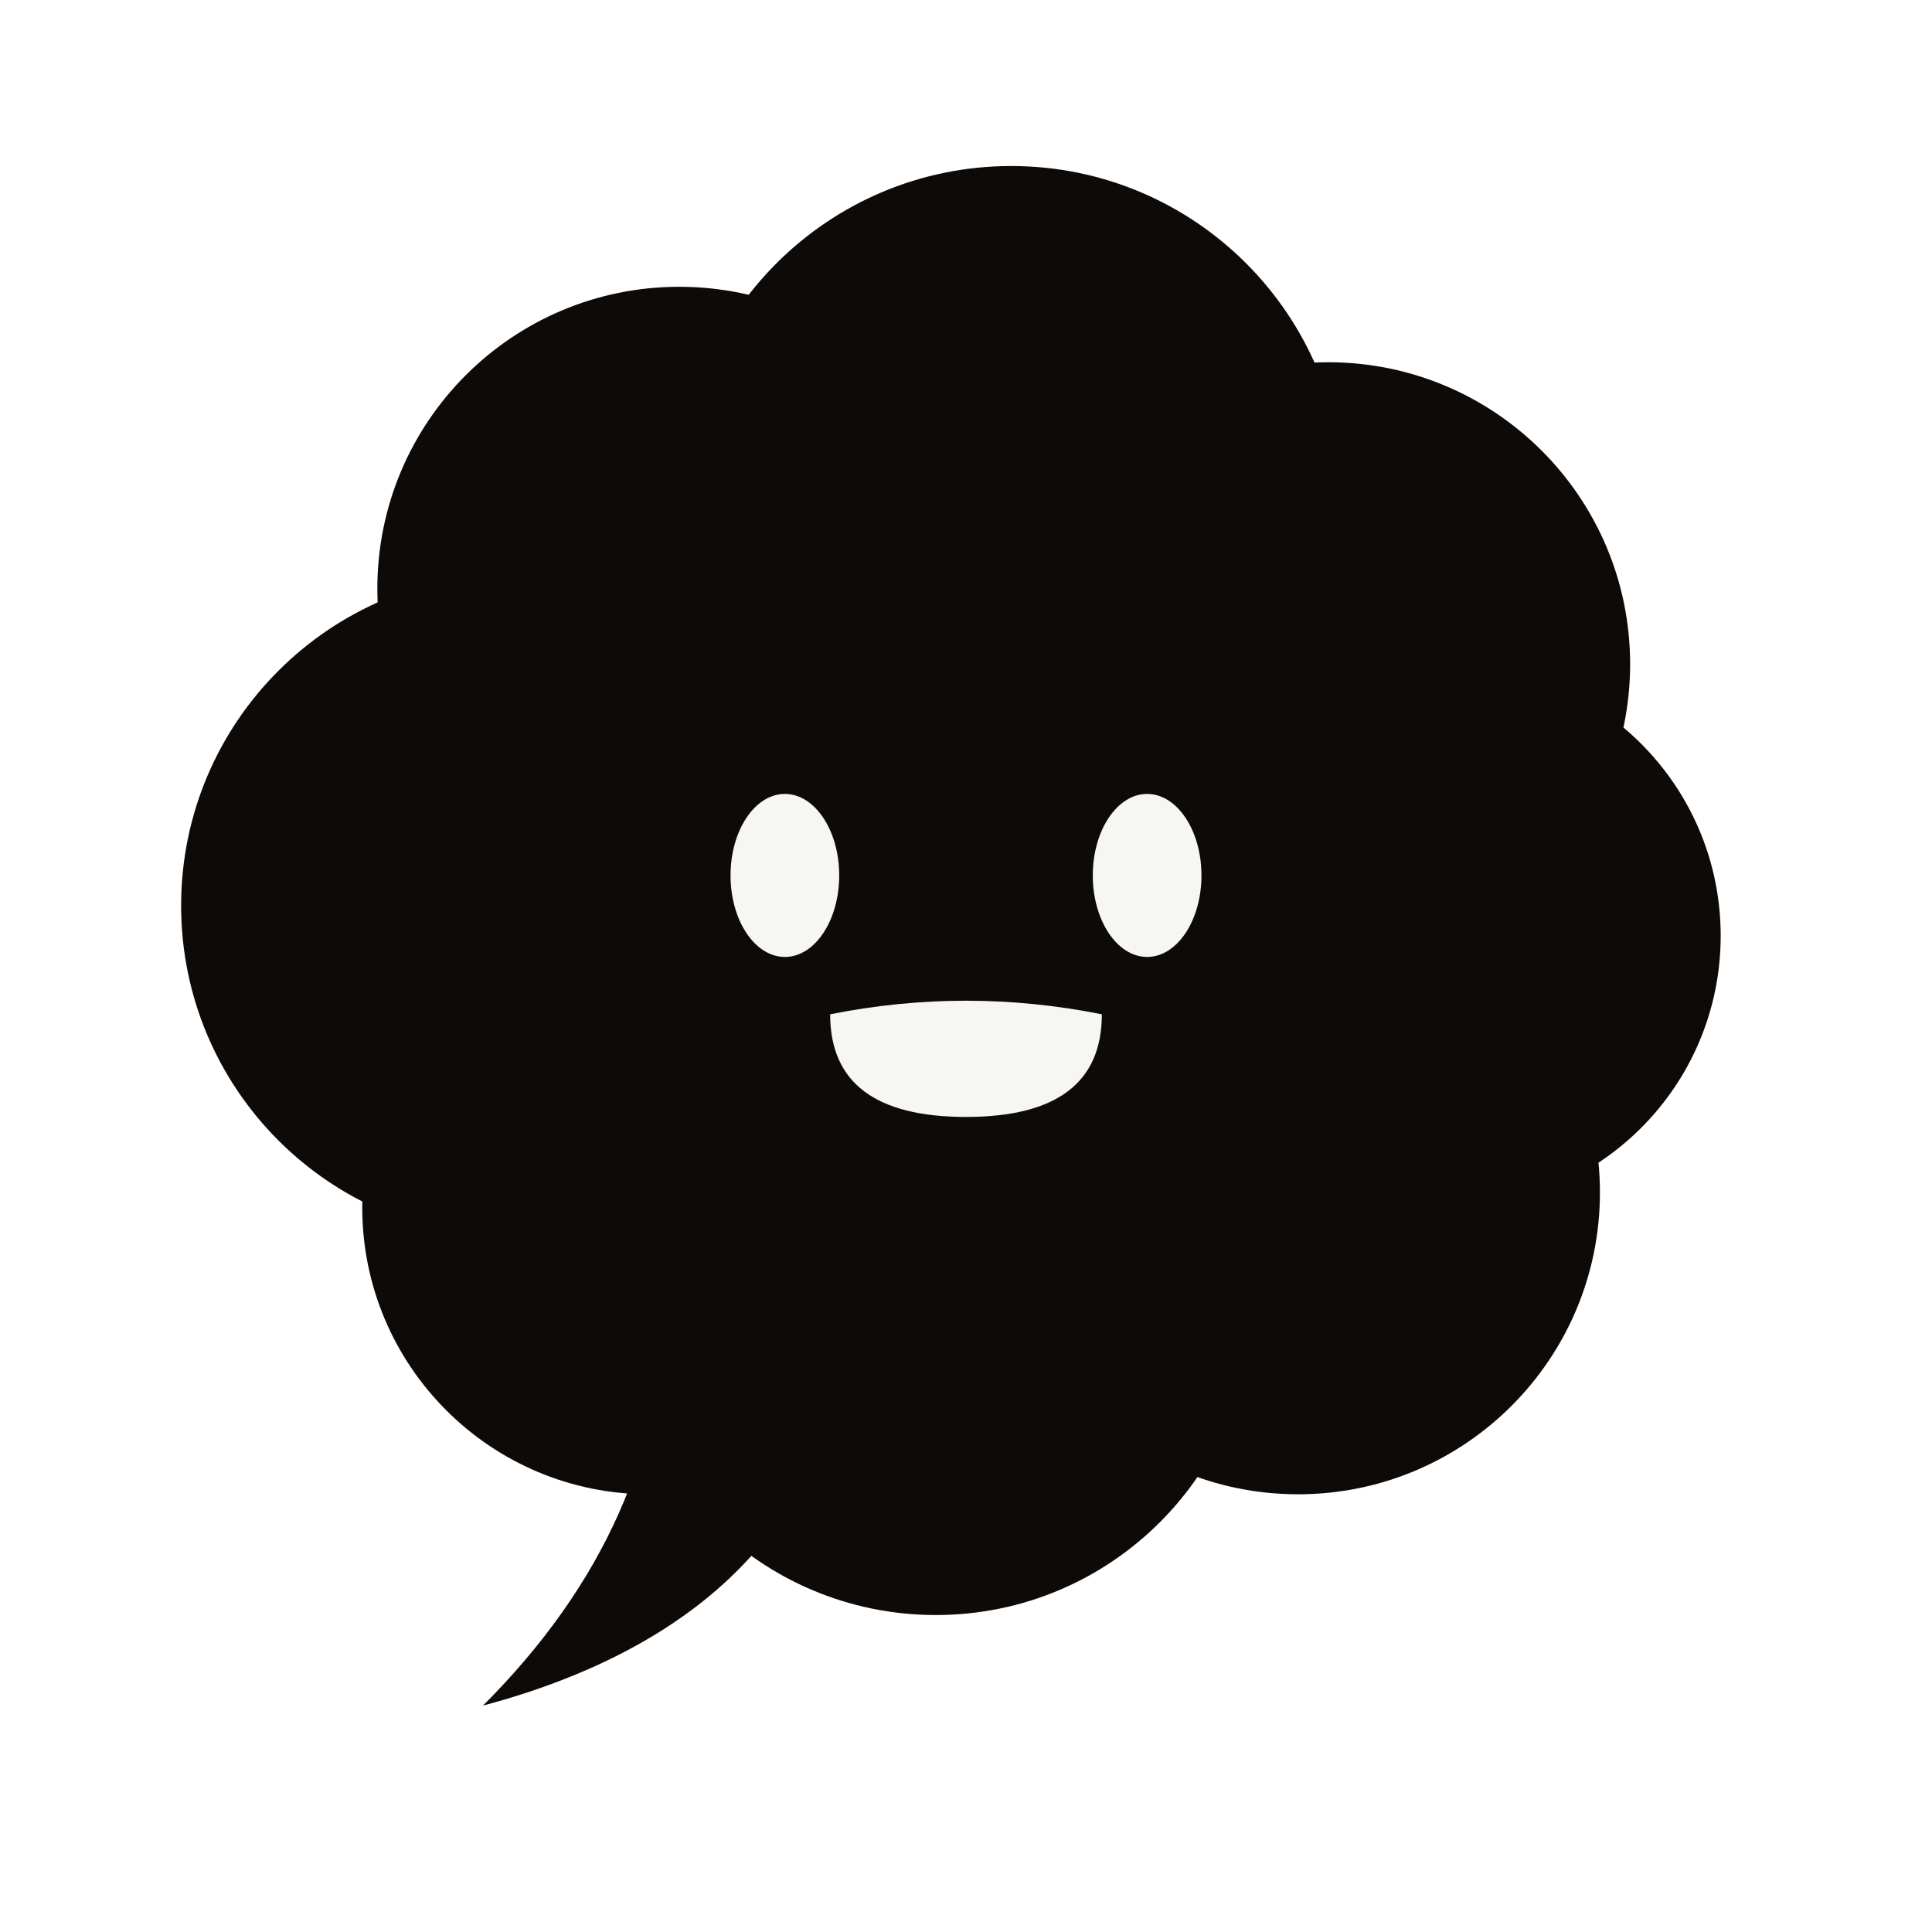
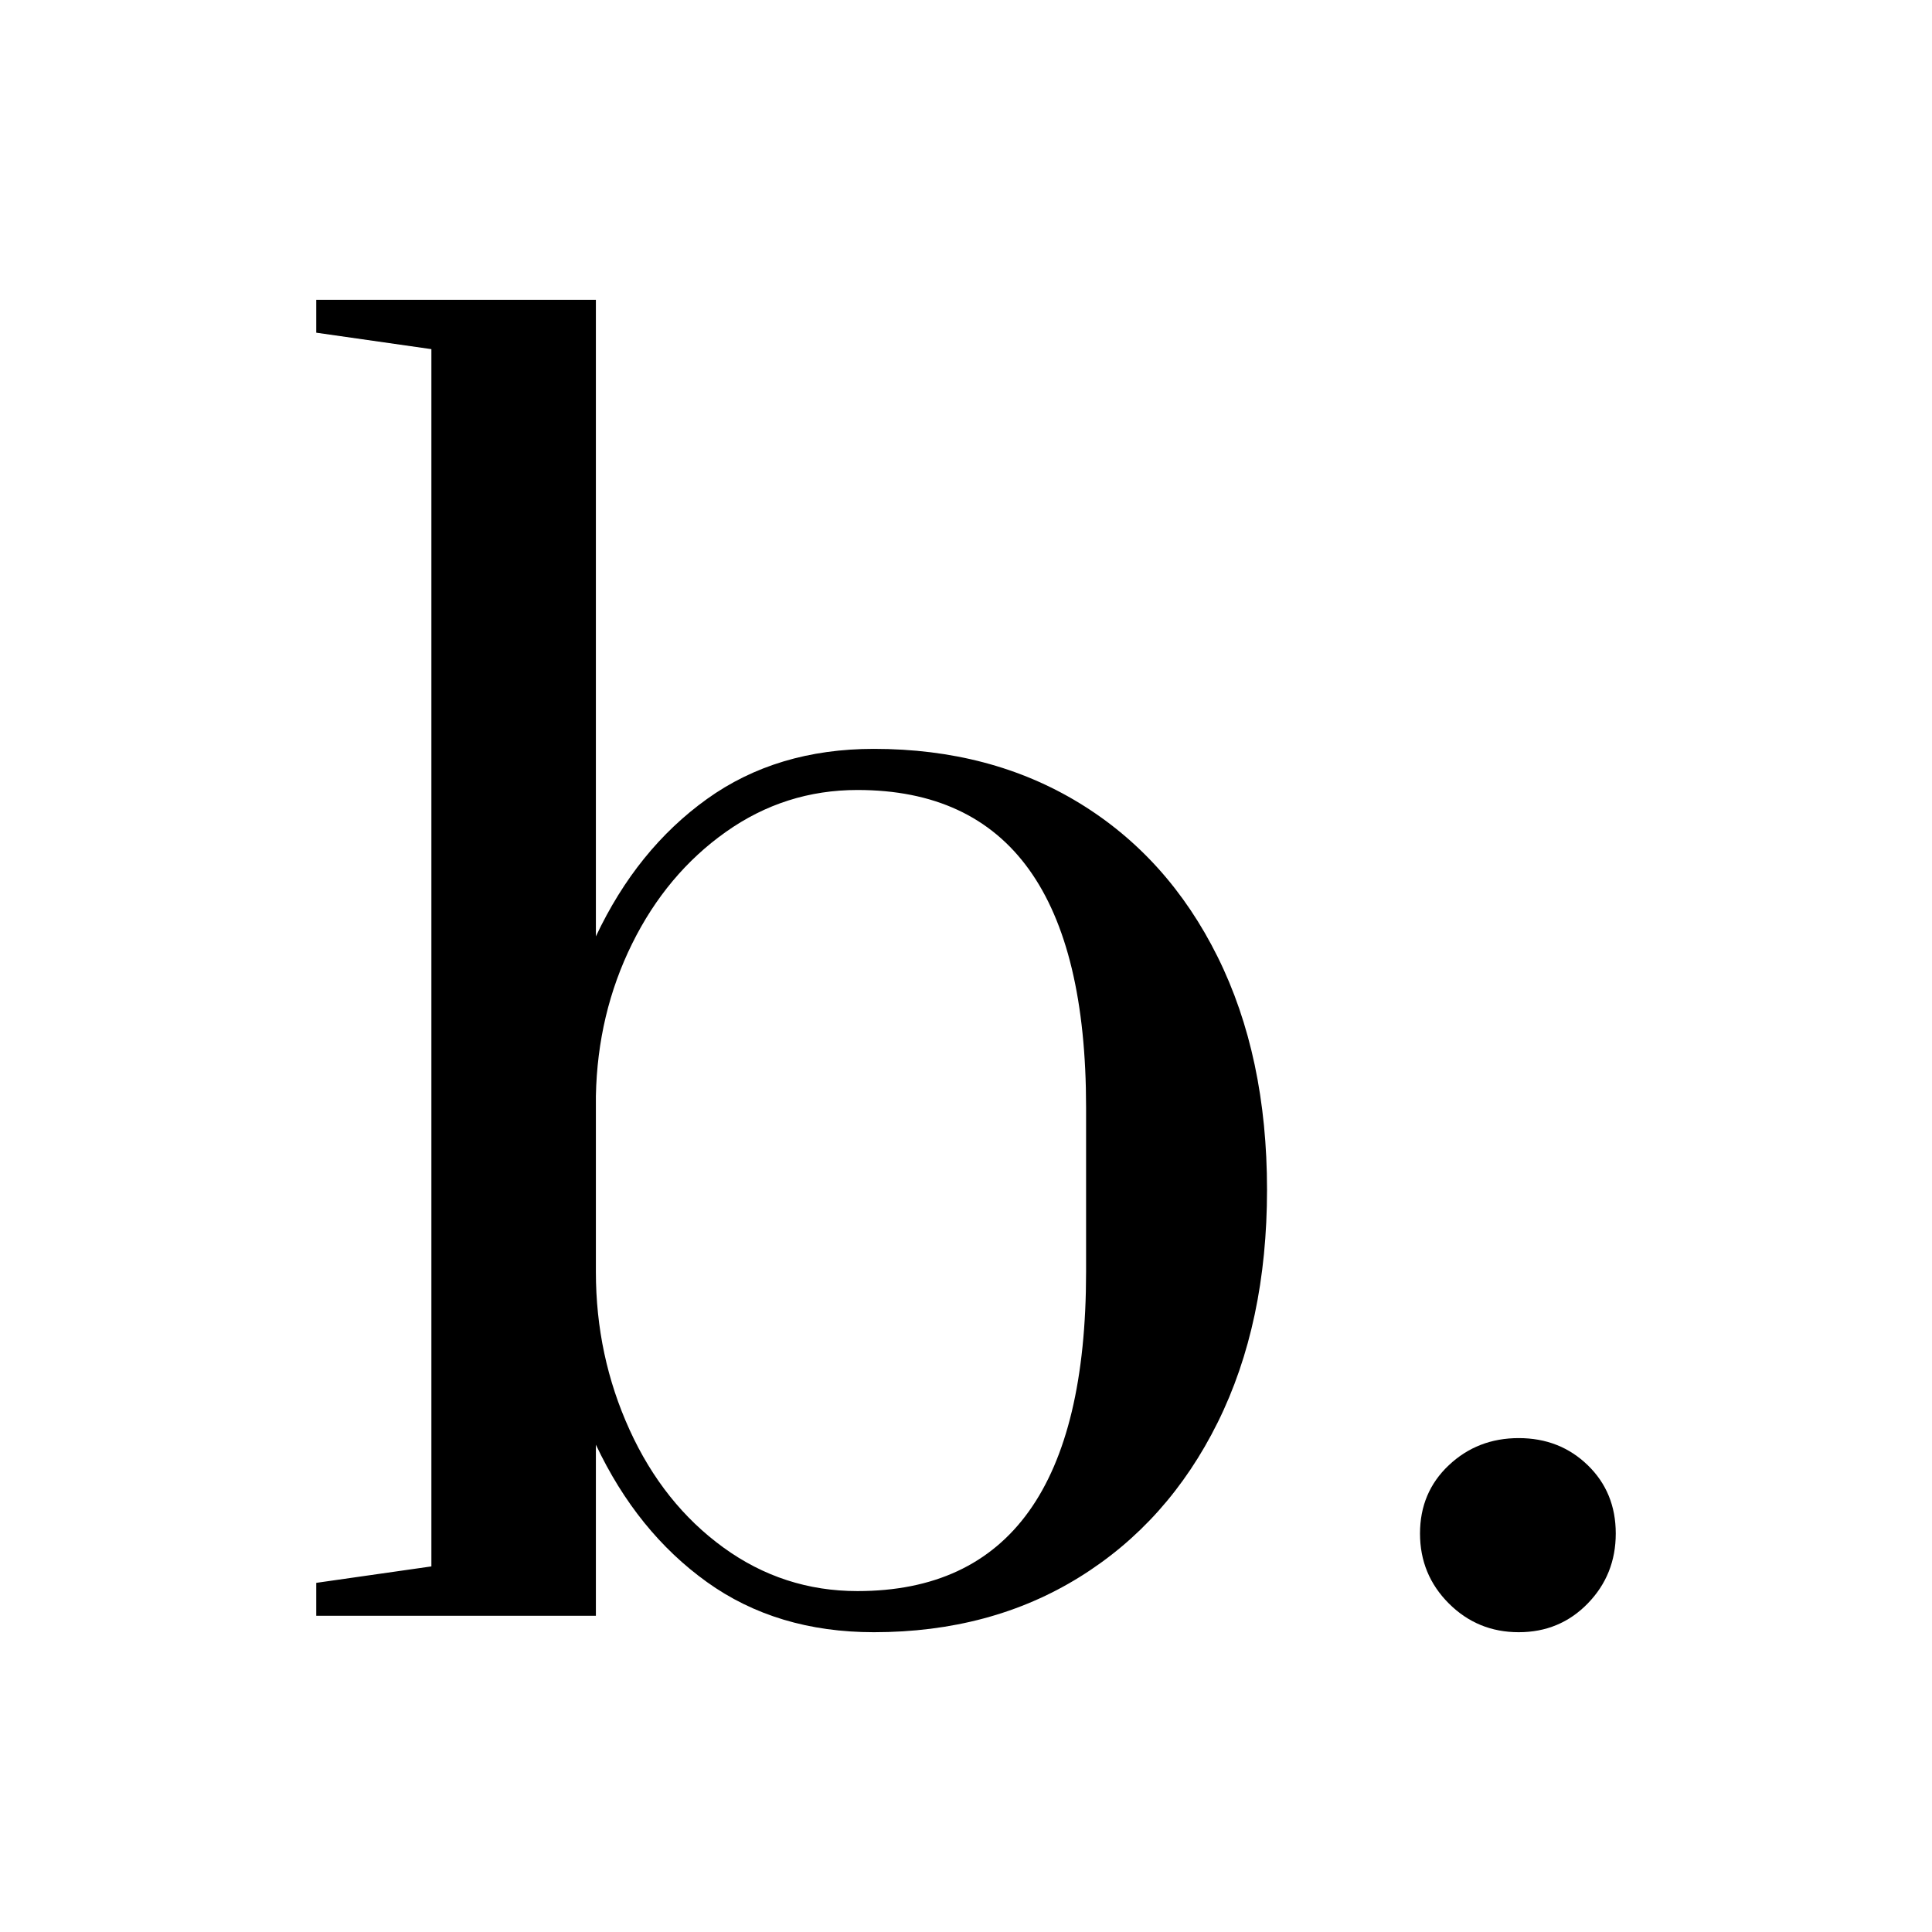
- <svg xmlns="http://www.w3.org/2000/svg" viewBox="0 0 128 128" width="128" height="128" role="img" aria-label="bro">
-   <g fill="#0E0A07">
-     <path d="M56 86c0 14-9 23-24 27 8-8 12-17 12-27z" />
-     <circle cx="45" cy="39" r="20" />
-     <circle cx="67" cy="33" r="22" />
-     <circle cx="88" cy="44" r="20" />
-     <circle cx="96" cy="62" r="18" />
-     <circle cx="86" cy="79" r="20" />
-     <circle cx="62" cy="86" r="21" />
-     <circle cx="43" cy="80" r="19" />
-     <circle cx="34" cy="60" r="22" />
-     <circle cx="64" cy="58" r="32" />
-   </g>
-   <g fill="#F6F6F3">
-     <ellipse cx="52" cy="58" rx="3.6" ry="5.4" />
-     <ellipse cx="76" cy="58" rx="3.6" ry="5.4" />
-     <path d="M55 67.2q9-1.8 18 0 0 6.8-9 6.8t-9-6.8z" />
+ <svg xmlns="http://www.w3.org/2000/svg" viewBox="-172.25 -982.25 1174.5 1174.5" width="128" height="128" role="img" aria-label="bro">
+   <g transform="scale(1 -1)" fill="#000000">
+     <path transform="translate(0 0)" d="M190 104V0H20V20L90 30V770L20 780V800H190V413Q215 466 257.5 496.5Q300 527 359 527Q430 527 484.0 494.0Q538 461 568.0 400.5Q598 340 598 259Q598 178 568.0 117.5Q538 57 484.0 23.5Q430 -10 359 -10Q300 -10 257.5 20.5Q215 51 190 104ZM488 209V309Q488 502 349 502Q305 502 269.0 476.5Q233 451 212.0 408.5Q191 366 190 316V209Q190 158 210.5 113.0Q231 68 267.5 41.5Q304 15 349 15Q488 15 488 209Z" />
+     <path transform="translate(641 0)" d="M50 50Q50 75 67.5 91.5Q85 108 110 108Q135 108 152.0 91.5Q169 75 169 50Q169 25 152.0 7.5Q135 -10 110 -10Q85 -10 67.5 7.5Q50 25 50 50Z" />
  </g>
</svg>
